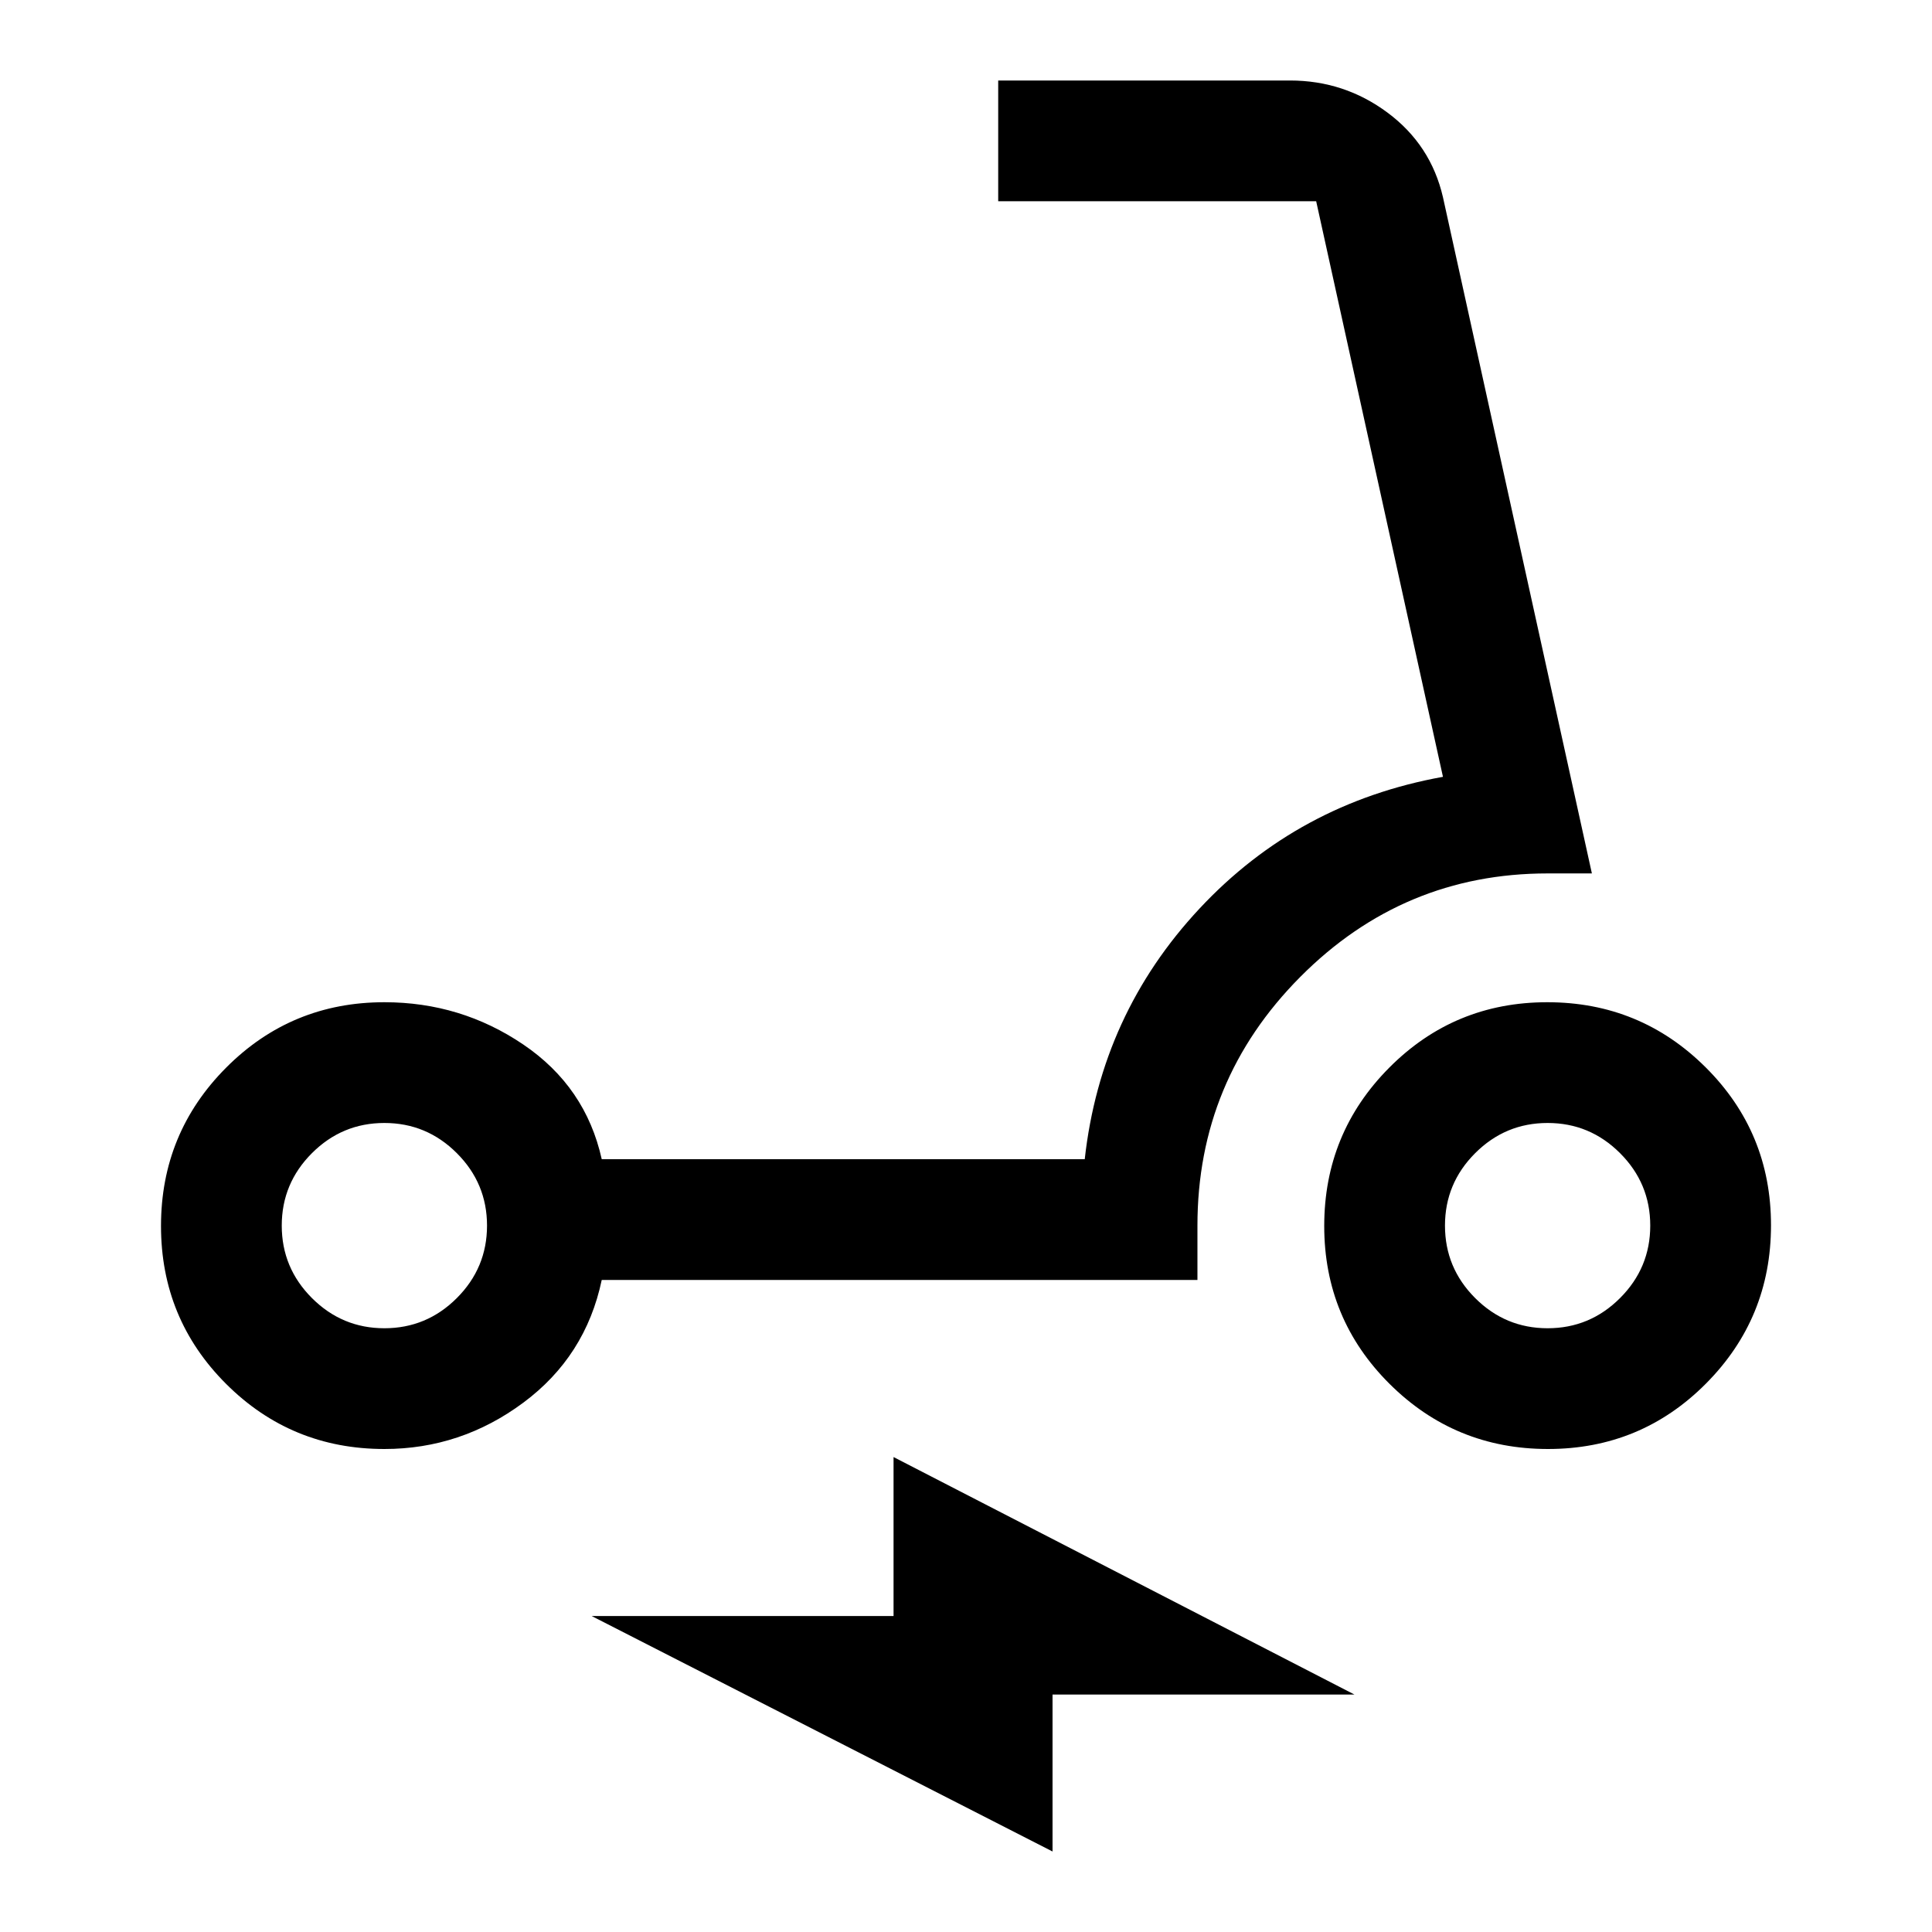
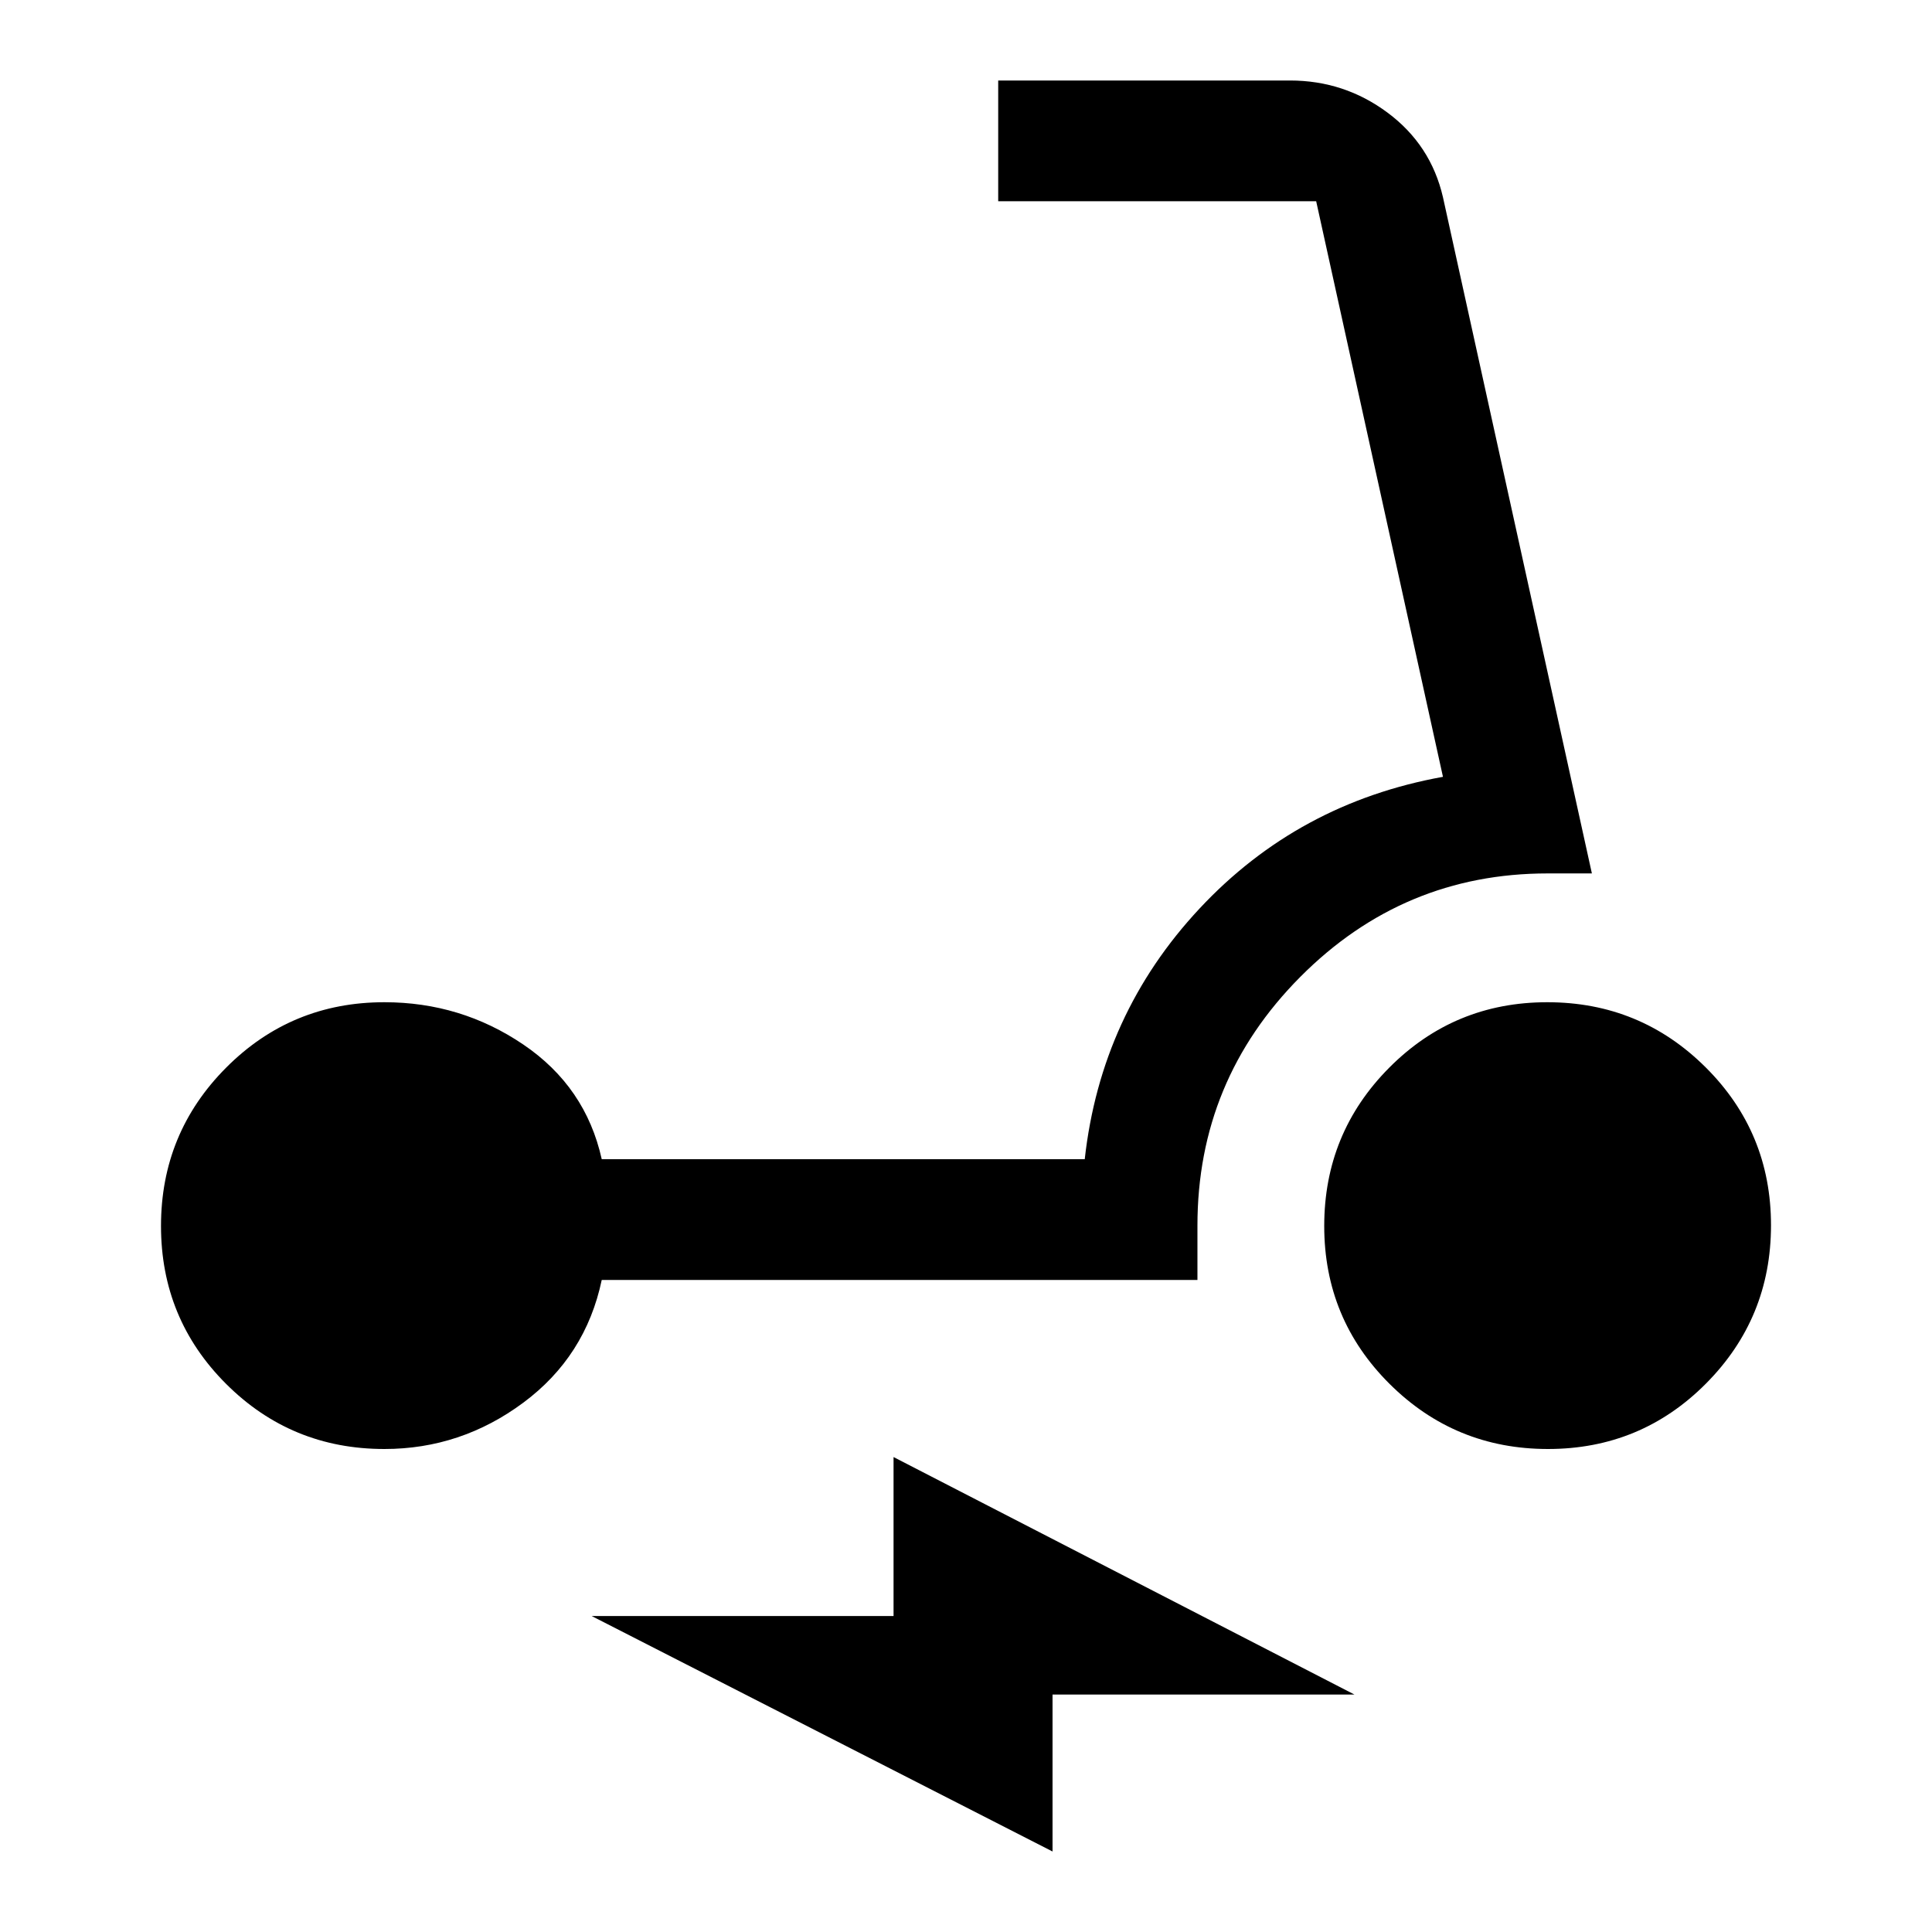
<svg xmlns="http://www.w3.org/2000/svg" height="48" viewBox="0 96 960 960" width="48">
-   <path d="M191 816q-46.25 0-78.625-32.324Q80 751.353 80 705.177 80 659 112.375 626.5 144.75 594 191 594q38 0 69 21t39 57h240q8-72 57-124.5T717 482l-63-286H496v-60h145q27 0 48.5 16t27.5 42l74 336h-22q-71.775 0-122.888 51.406Q595 632.812 595 705v27H299q-8 38-39 61t-69 23Zm0-60q21 0 36-15t15-36q0-21-15-36t-36-15q-21 0-36 15t-15 36q0 21 15 36t36 15Zm578.176 60Q723 816 690.5 783.676 658 751.353 658 705.177 658 659 690.323 626.5q32.324-32.5 78.501-32.5Q815 594 847.5 626.324q32.5 32.323 32.5 78.499Q880 751 847.677 783.5 815.353 816 769.176 816ZM769 756q21 0 36-15t15-36q0-21-15-36t-36-15q-21 0-36 15t-15 36q0 21 15 36t36 15Zm-246 260L294 899h150v-79l229 118H523v78ZM191 705Zm578 0Z" />
+   <path d="M191 816q-46.25 0-78.625-32.324Q80 751.353 80 705.177 80 659 112.375 626.5 144.75 594 191 594q38 0 69 21t39 57h240q8-72 57-124.5T717 482l-63-286H496v-60h145q27 0 48.5 16t27.5 42l74 336h-22q-71.775 0-122.888 51.406Q595 632.812 595 705v27H299q-8 38-39 61t-69 23Zm578.176 0Q723 816 690.5 783.676 658 751.353 658 705.177 658 659 690.323 626.5q32.324-32.5 78.501-32.5Q815 594 847.5 626.324q32.5 32.323 32.5 78.499Q880 751 847.677 783.5 815.353 816 769.176 816ZM523 1016 294 899h150v-79l229 118H523v78Z" />
</svg>
